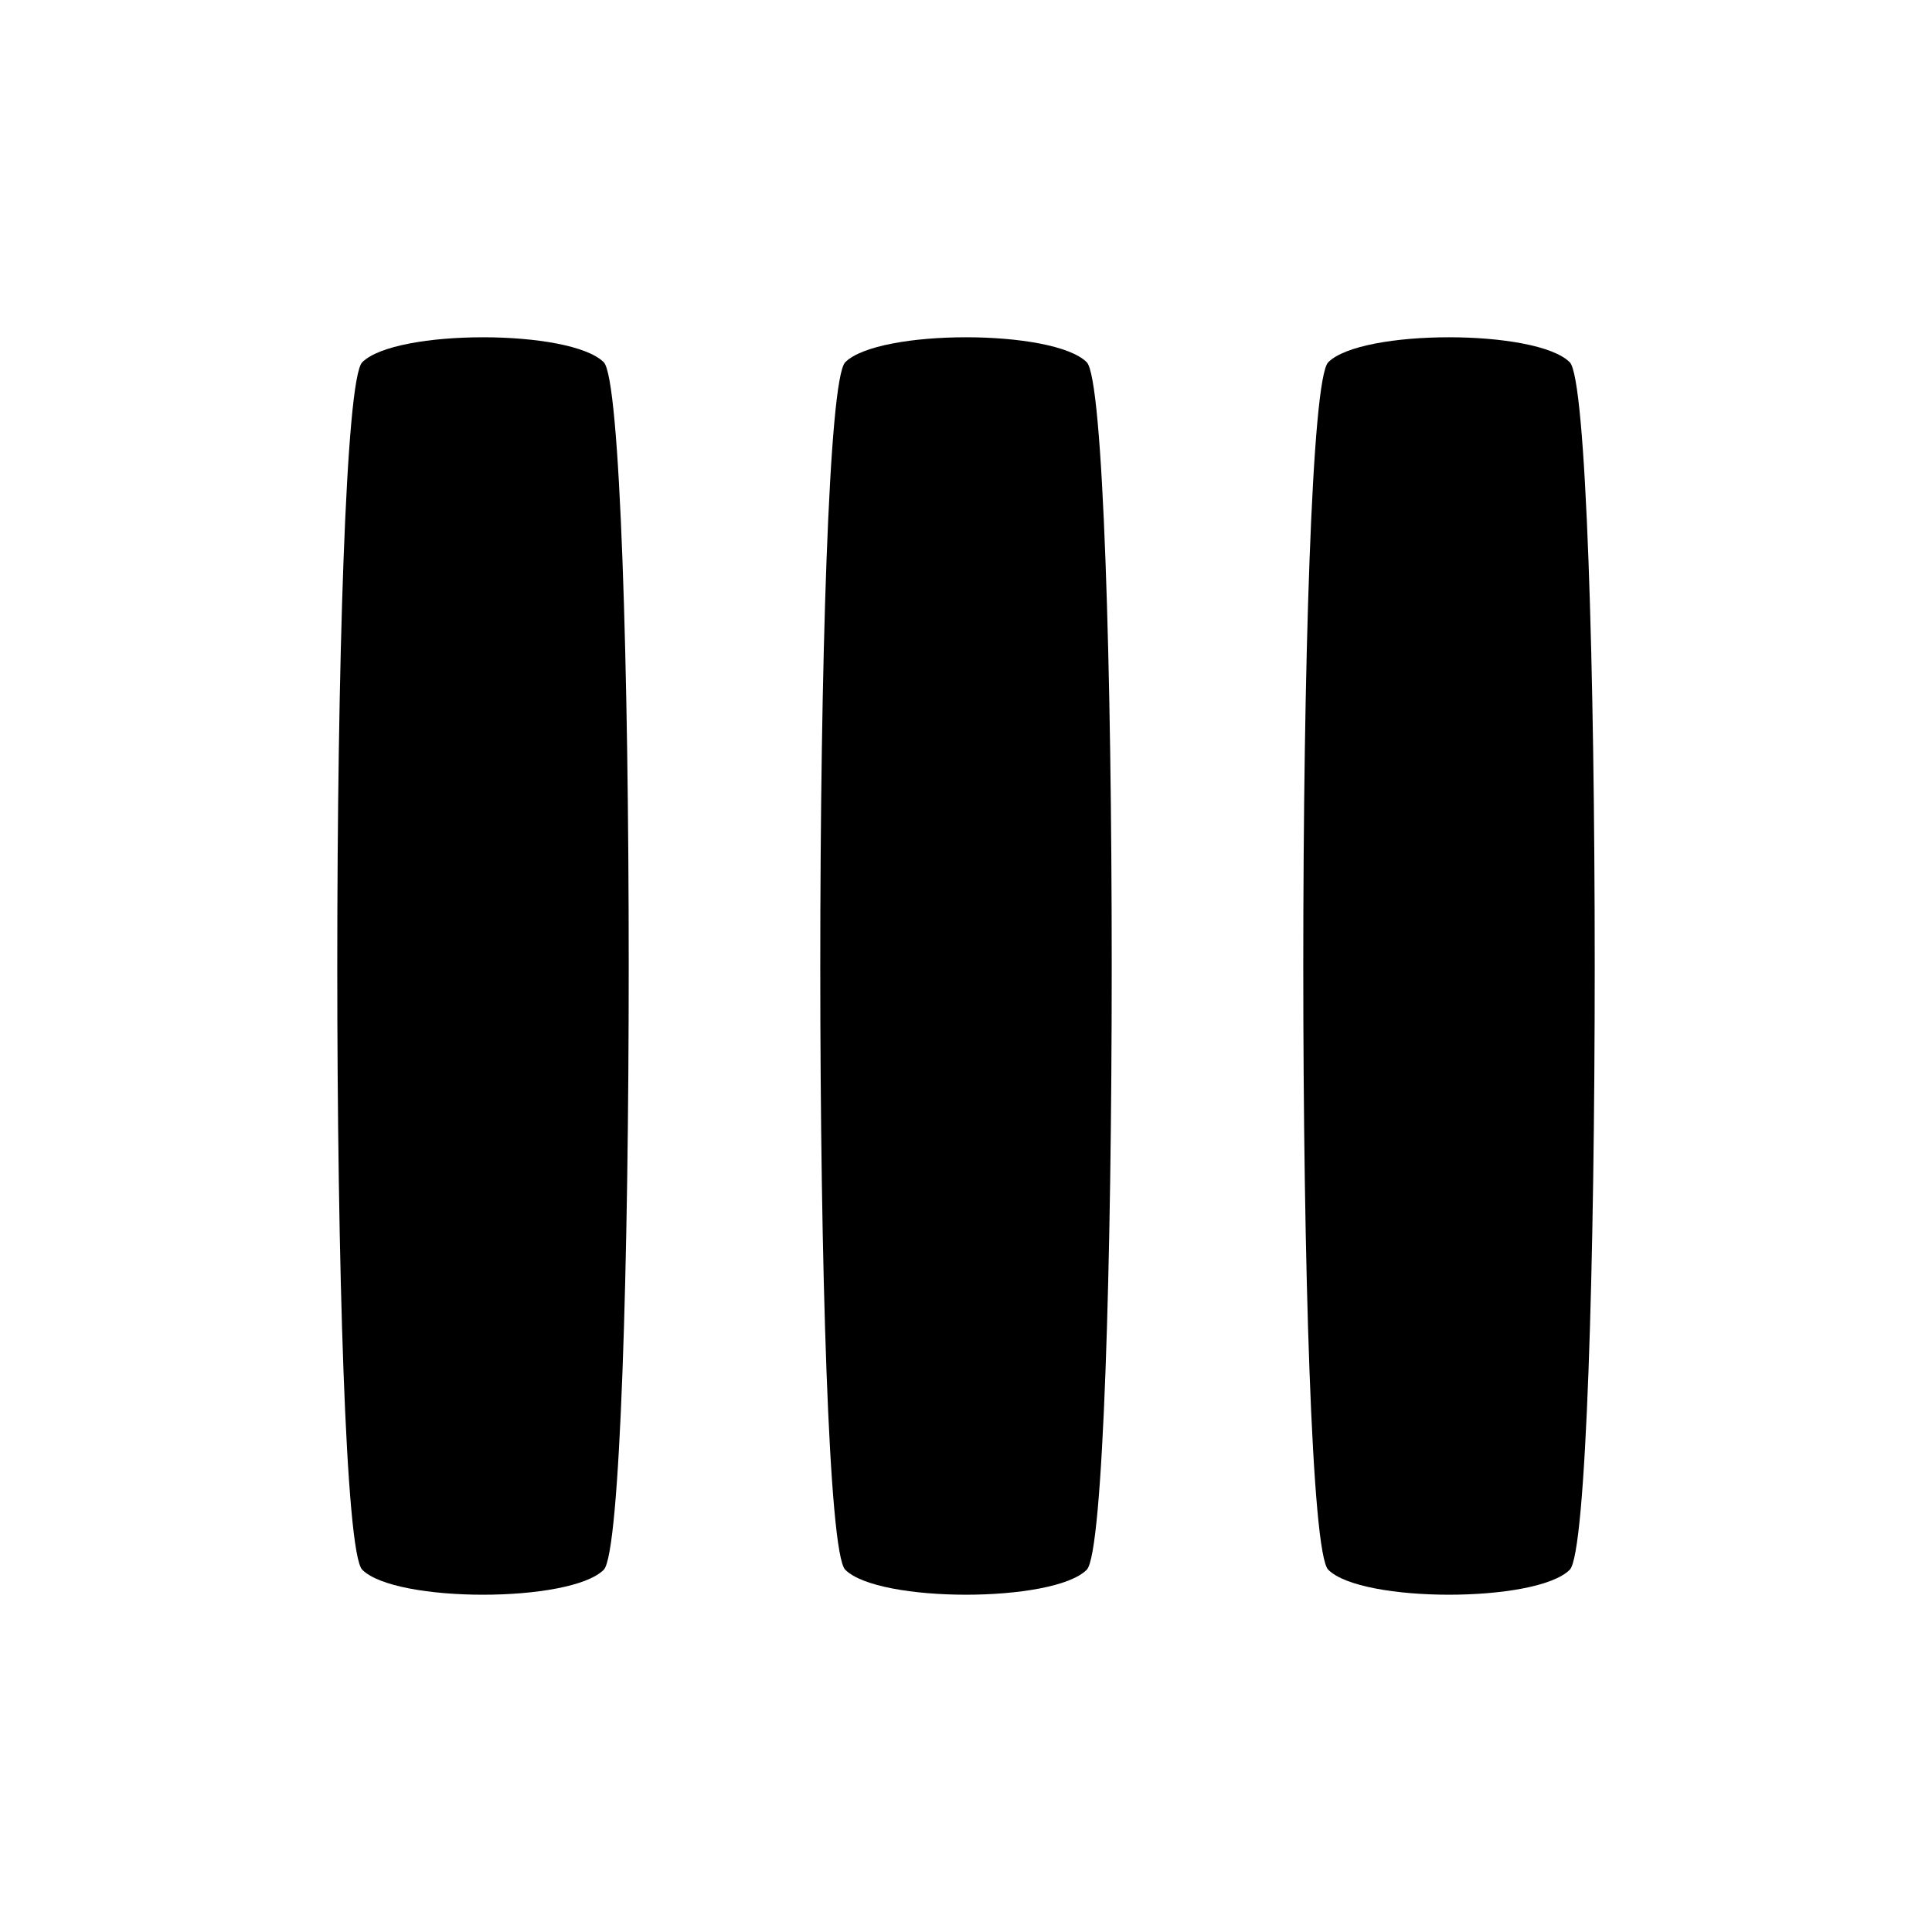
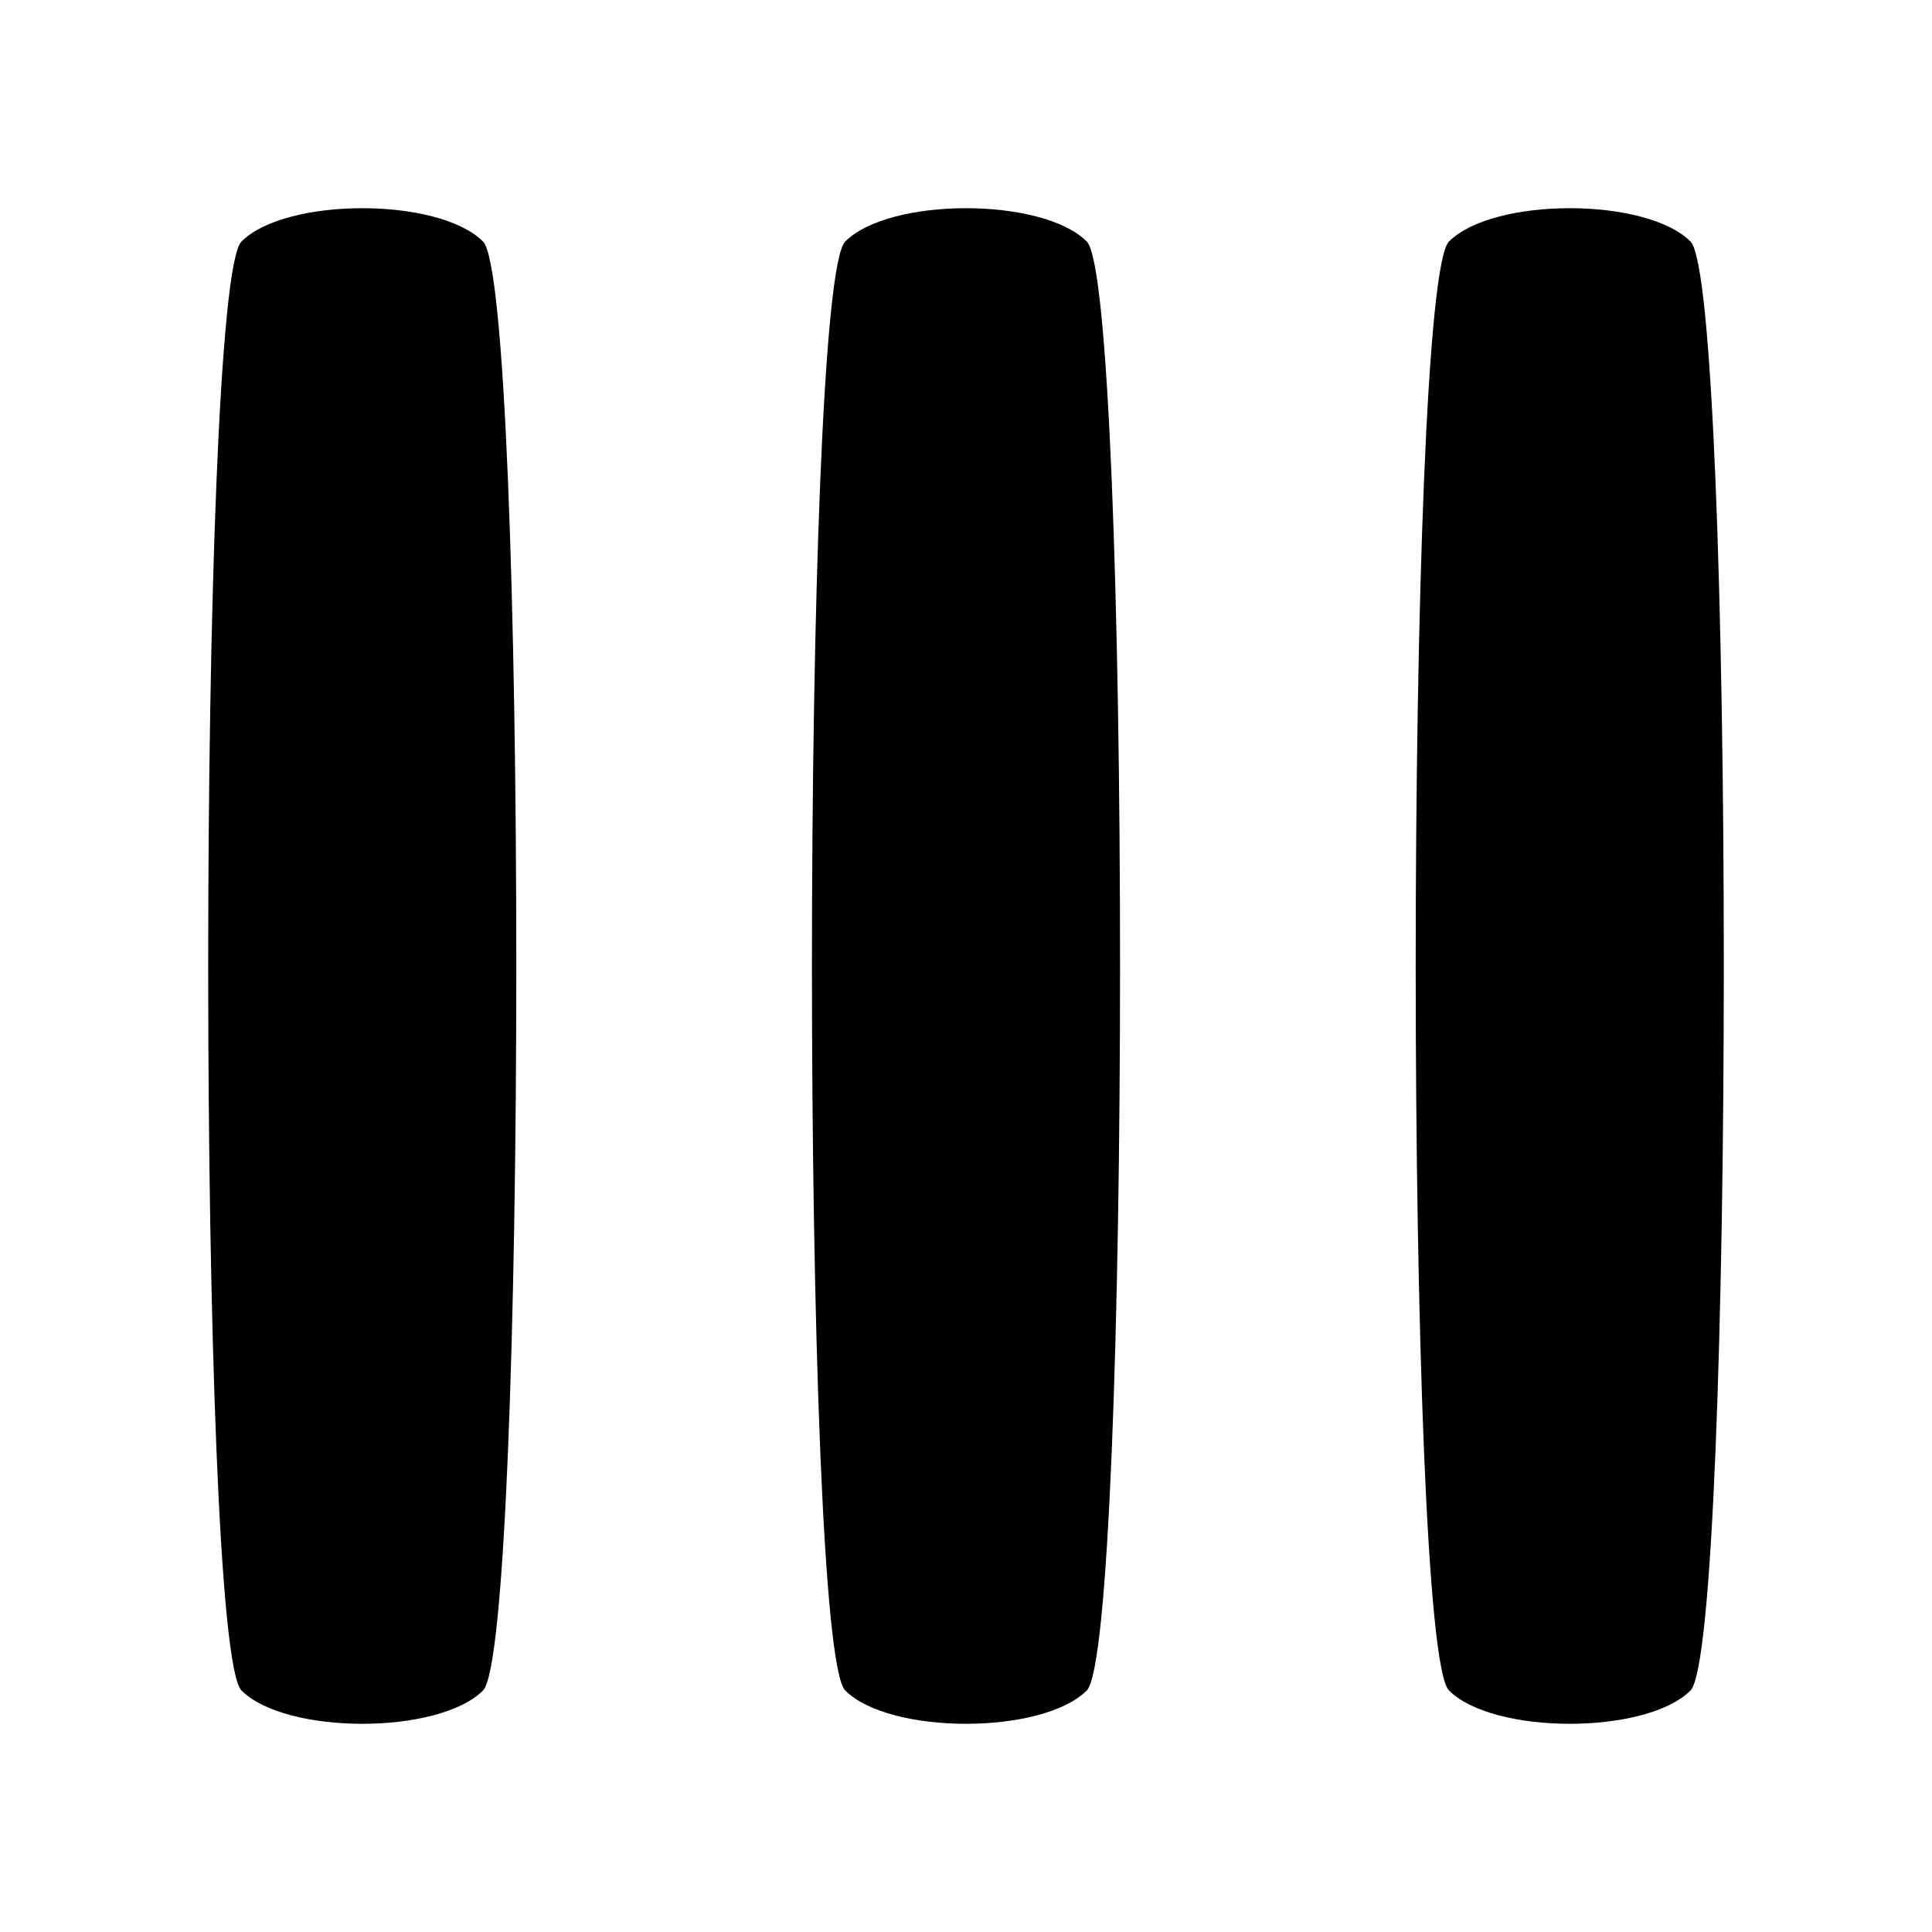
<svg xmlns="http://www.w3.org/2000/svg" width="64" height="64" id="svg2" version="1.1">
  <defs id="defs4">
    </defs>
  <g id="layer1" transform="translate(0,-988.3622)">
-     <path transform="translate(2,974.3622)" style="fill:#000000;fill-opacity:1;fill-rule:nonzero;stroke:none" d="m 10,26 c 1.103,-1.103 6.897,-1.103 8,0 1.103,1.103 1.103,38.897 0,40 -1.103,1.103 -6.897,1.103 -8,0 C 8.897,64.897 8.897,27.103 10,26 z" id="path3161" />
-     <path id="path3168" d="m 28,1000.362 c 1.103,-1.103 6.897,-1.103 8,0 1.103,1.103 1.103,38.897 0,40 -1.103,1.103 -6.897,1.103 -8,0 -1.103,-1.103 -1.103,-38.897 0,-40 z" style="fill:#000000;fill-opacity:1;fill-rule:nonzero;stroke:none" />
-     <path style="fill:#000000;fill-opacity:1;fill-rule:nonzero;stroke:none" d="m 44,1000.362 c 1.103,-1.103 6.897,-1.103 8,0 1.103,1.103 1.103,38.897 0,40 -1.103,1.103 -6.897,1.103 -8,0 -1.103,-1.103 -1.103,-38.897 0,-40 z" id="path3170" />
+     <path transform="translate(-4,976.3622)" style="fill:#000000;fill-opacity:1;fill-rule:nonzero;stroke:none" d="m 12,20 c 1.471,-1.471 6.529,-1.471 8,0 1.471,1.471 1.471,46.529 0,48 -1.471,1.471 -6.529,1.471 -8,0 -1.471,-1.471 -1.471,-46.529 0,-48 z" id="path3061" />
+     <path id="path3068" d="m 48,996.362 c 1.471,-1.471 6.529,-1.471 8,0 1.471,1.471 1.471,46.529 0,48 -1.471,1.471 -6.529,1.471 -8,0 -1.471,-1.471 -1.471,-46.529 0,-48 z" style="fill:#000000;fill-opacity:1;fill-rule:nonzero;stroke:none" />
+     <path style="fill:#000000;fill-opacity:1;fill-rule:nonzero;stroke:none" d="m 28,996.362 c 1.471,-1.471 6.529,-1.471 8,0 1.471,1.471 1.471,46.529 0,48 -1.471,1.471 -6.529,1.471 -8,0 -1.471,-1.471 -1.471,-46.529 0,-48 z" id="path3070" />
  </g>
</svg>
